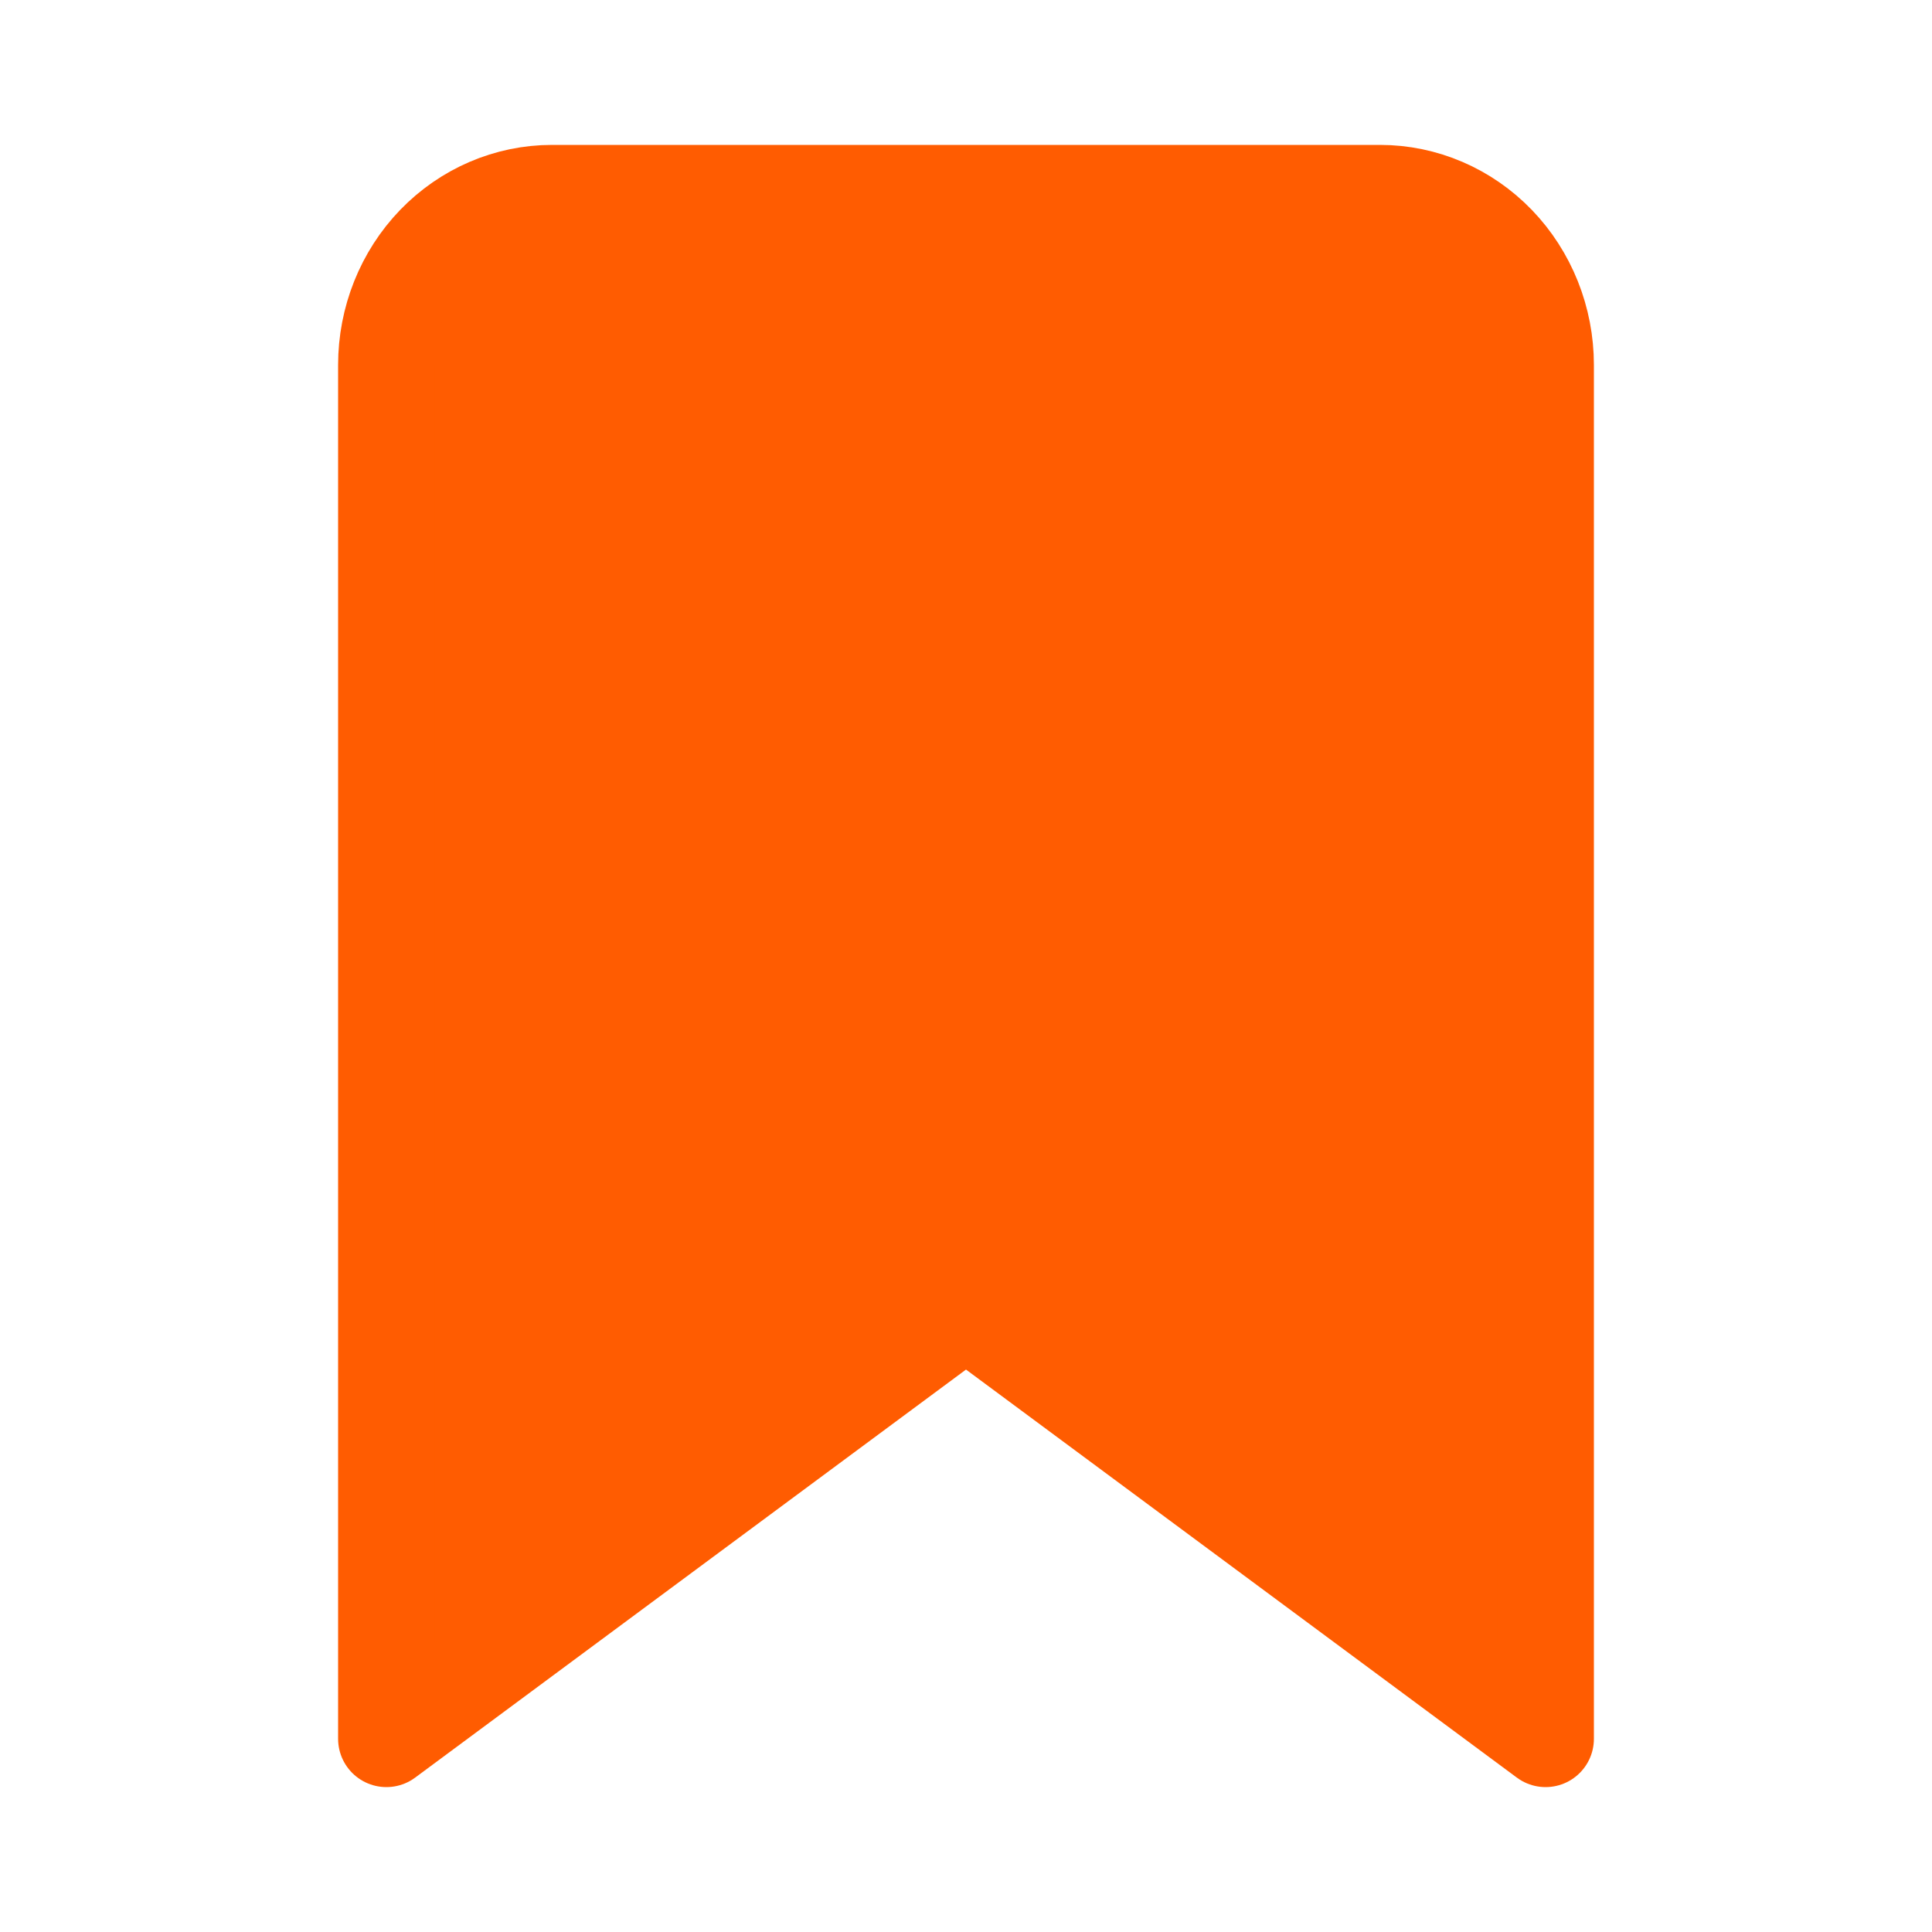
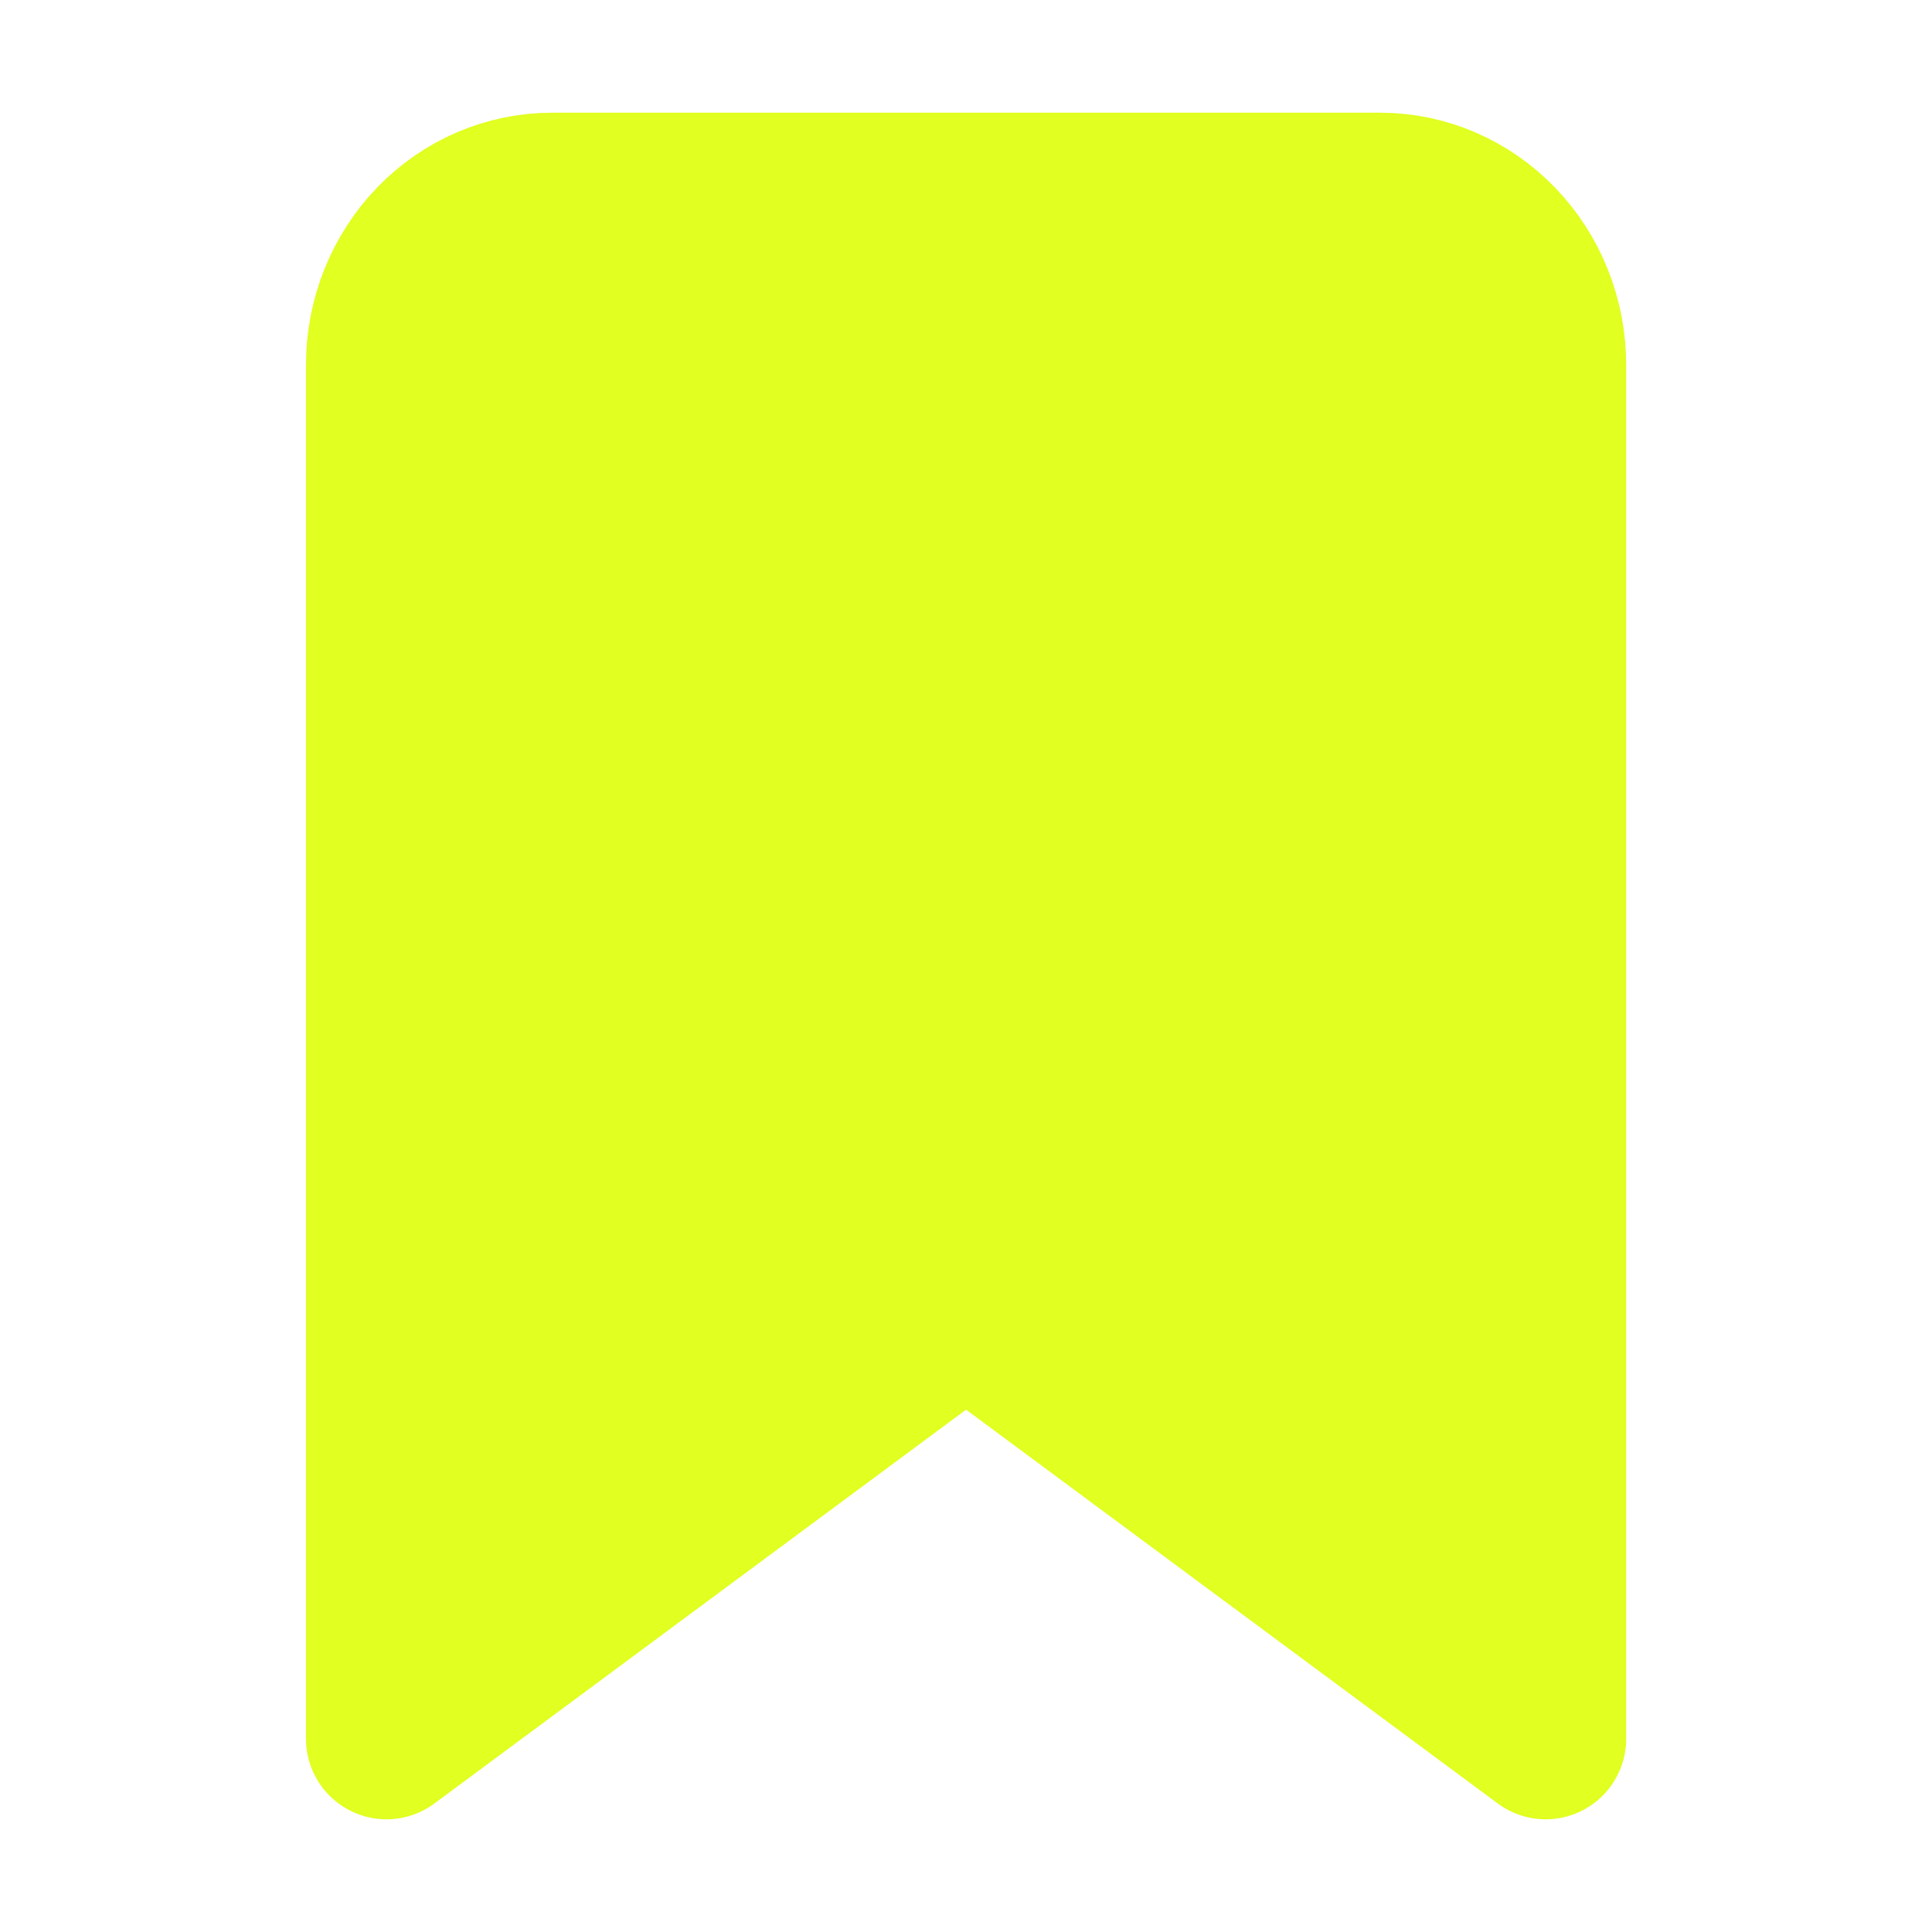
- <svg xmlns="http://www.w3.org/2000/svg" width="24" height="24" viewBox="0 0 40 40" fill="none">
-   <path d="M32 36L20 27.111L8 36V7.556C8 6.613 8.361 5.708 9.004 5.041C9.647 4.375 10.519 4 11.429 4H28.571C29.481 4 30.353 4.375 30.996 5.041C31.639 5.708 32 6.613 32 7.556V36Z" fill="#FF5C01" stroke="#FF5C01" stroke-width="2" stroke-linecap="round" stroke-linejoin="round" />
+ <svg xmlns="http://www.w3.org/2000/svg" width="24" height="24" viewBox="0 0 24 24" fill="none">
+   <path d="M19.201 21.6L12.001 16.267L4.801 21.6V4.533C4.801 3.967 5.018 3.425 5.403 3.025C5.789 2.625 6.312 2.4 6.858 2.4H17.144C17.689 2.4 18.212 2.625 18.598 3.025C18.984 3.425 19.201 3.967 19.201 4.533V21.6Z" fill="#E1FF20" stroke="#E1FF20" stroke-width="2" stroke-linecap="round" stroke-linejoin="round" />
</svg>
